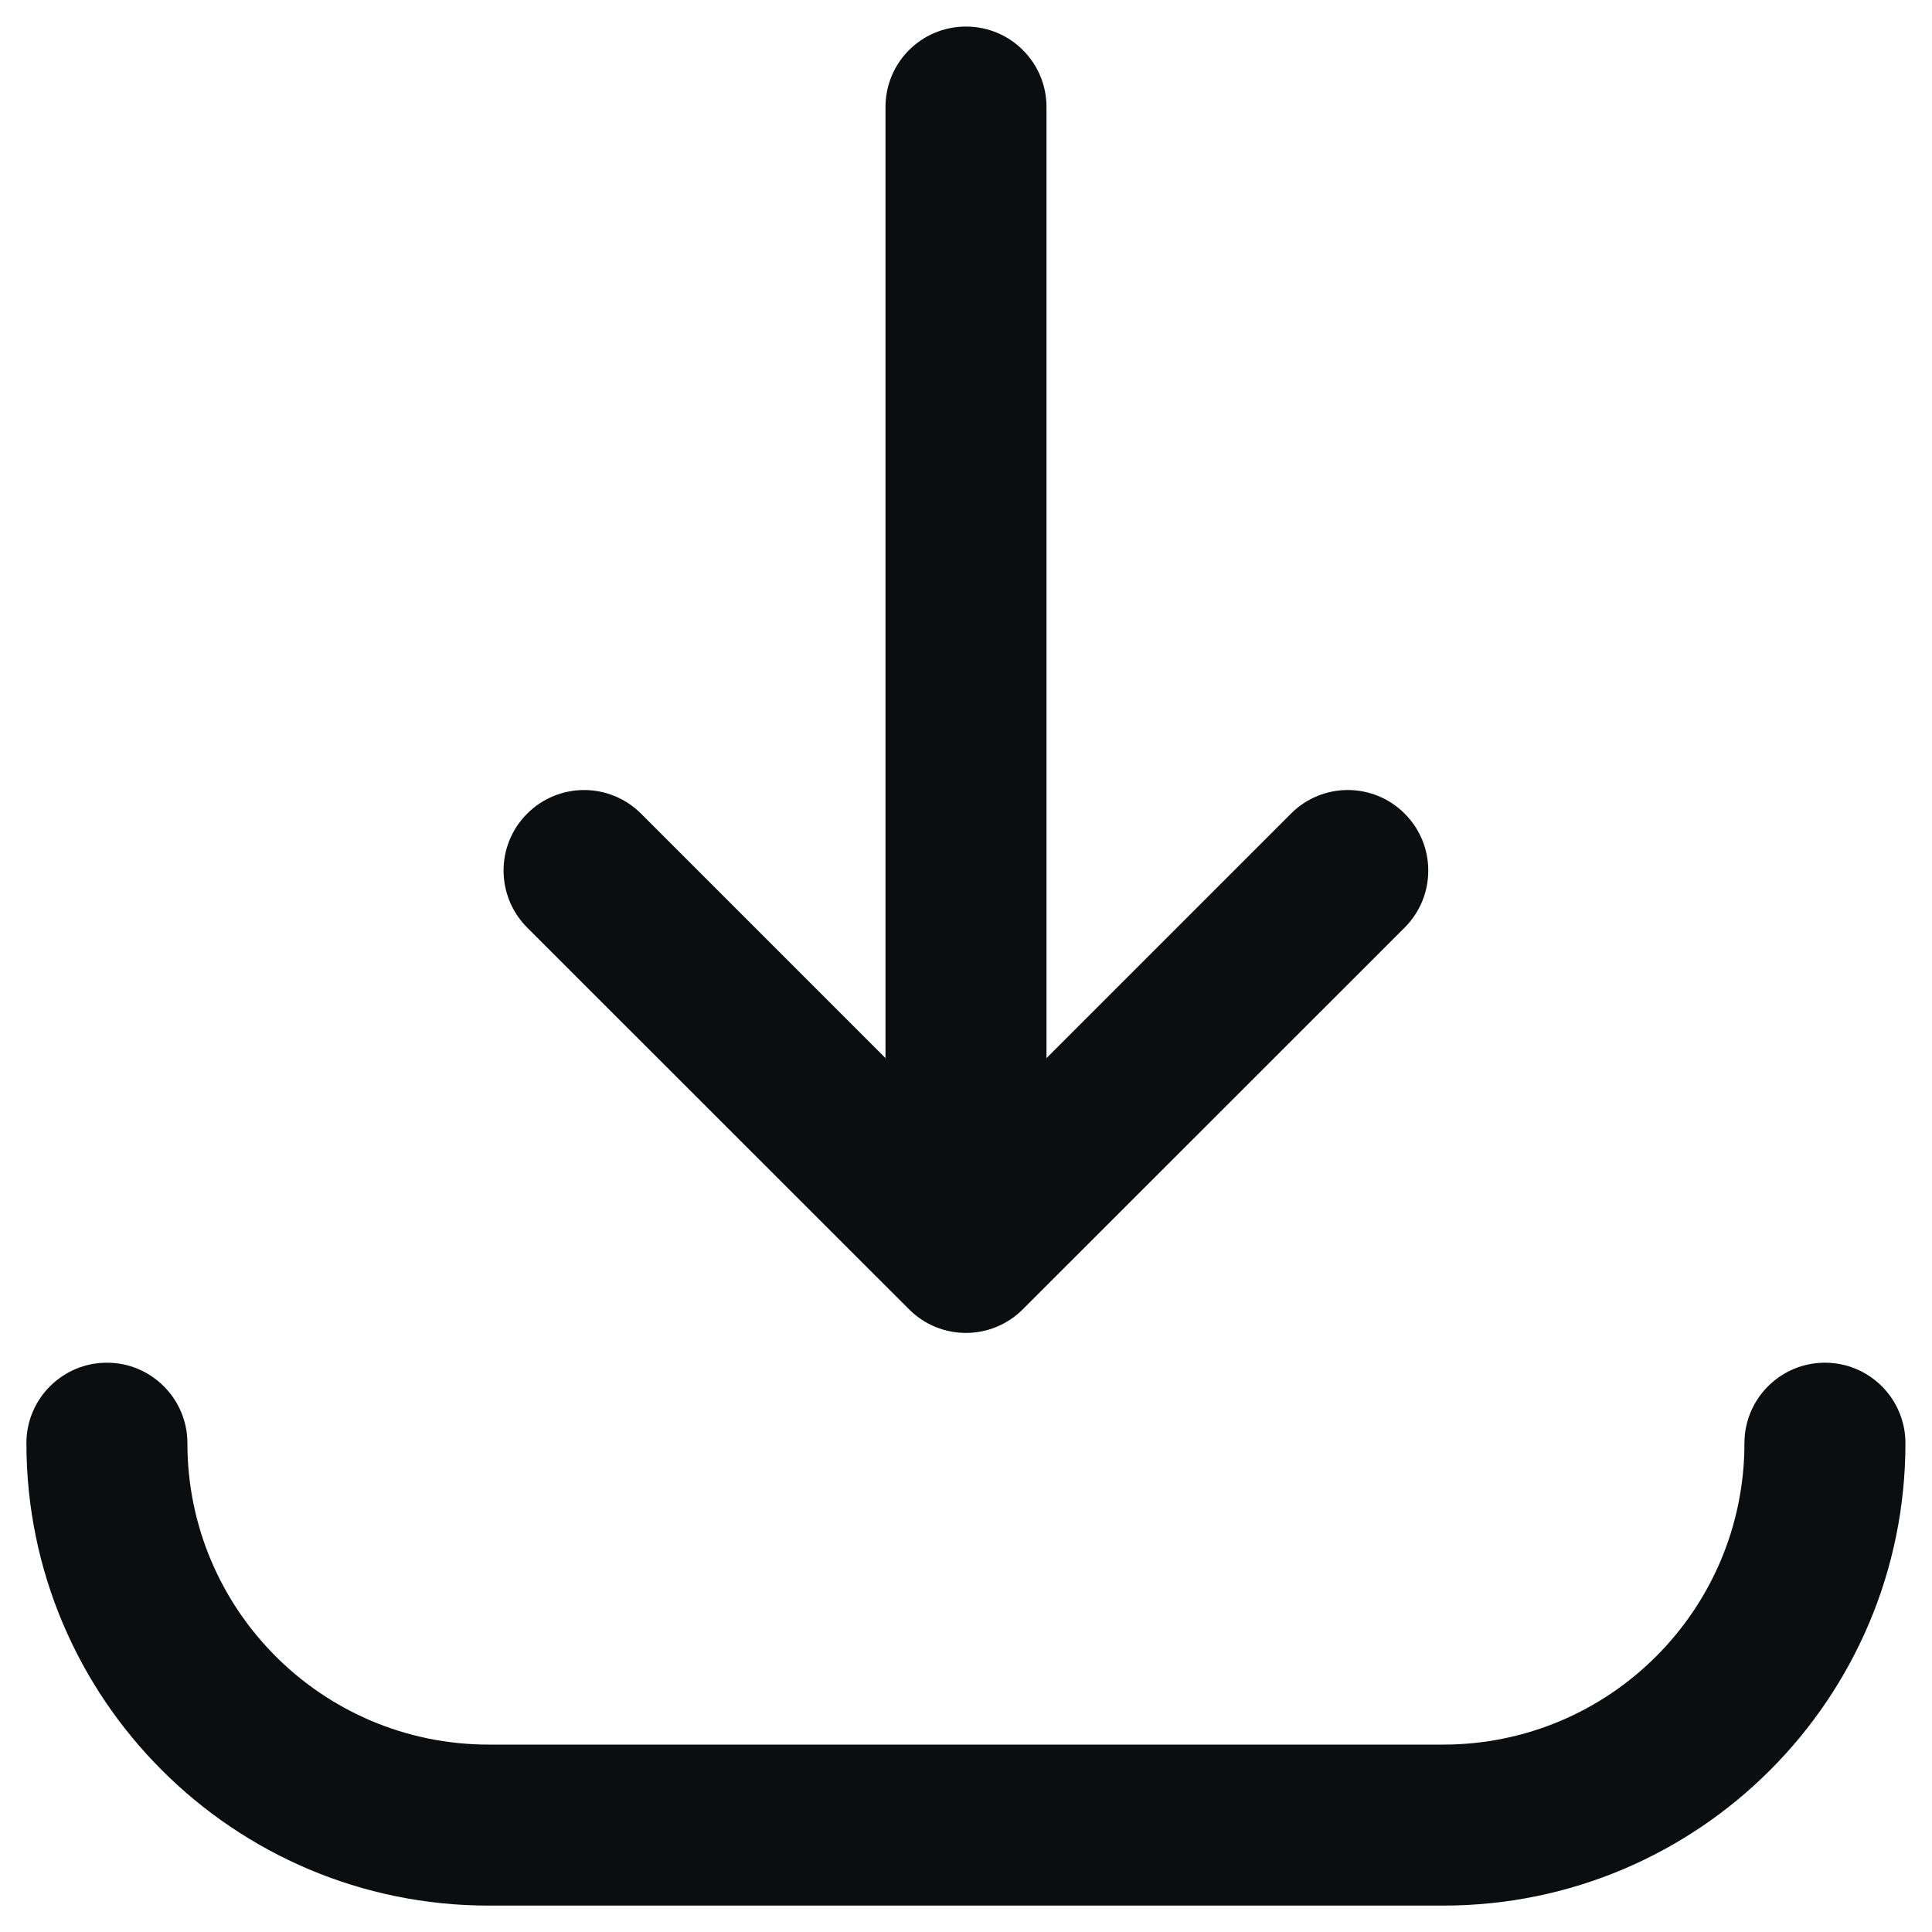
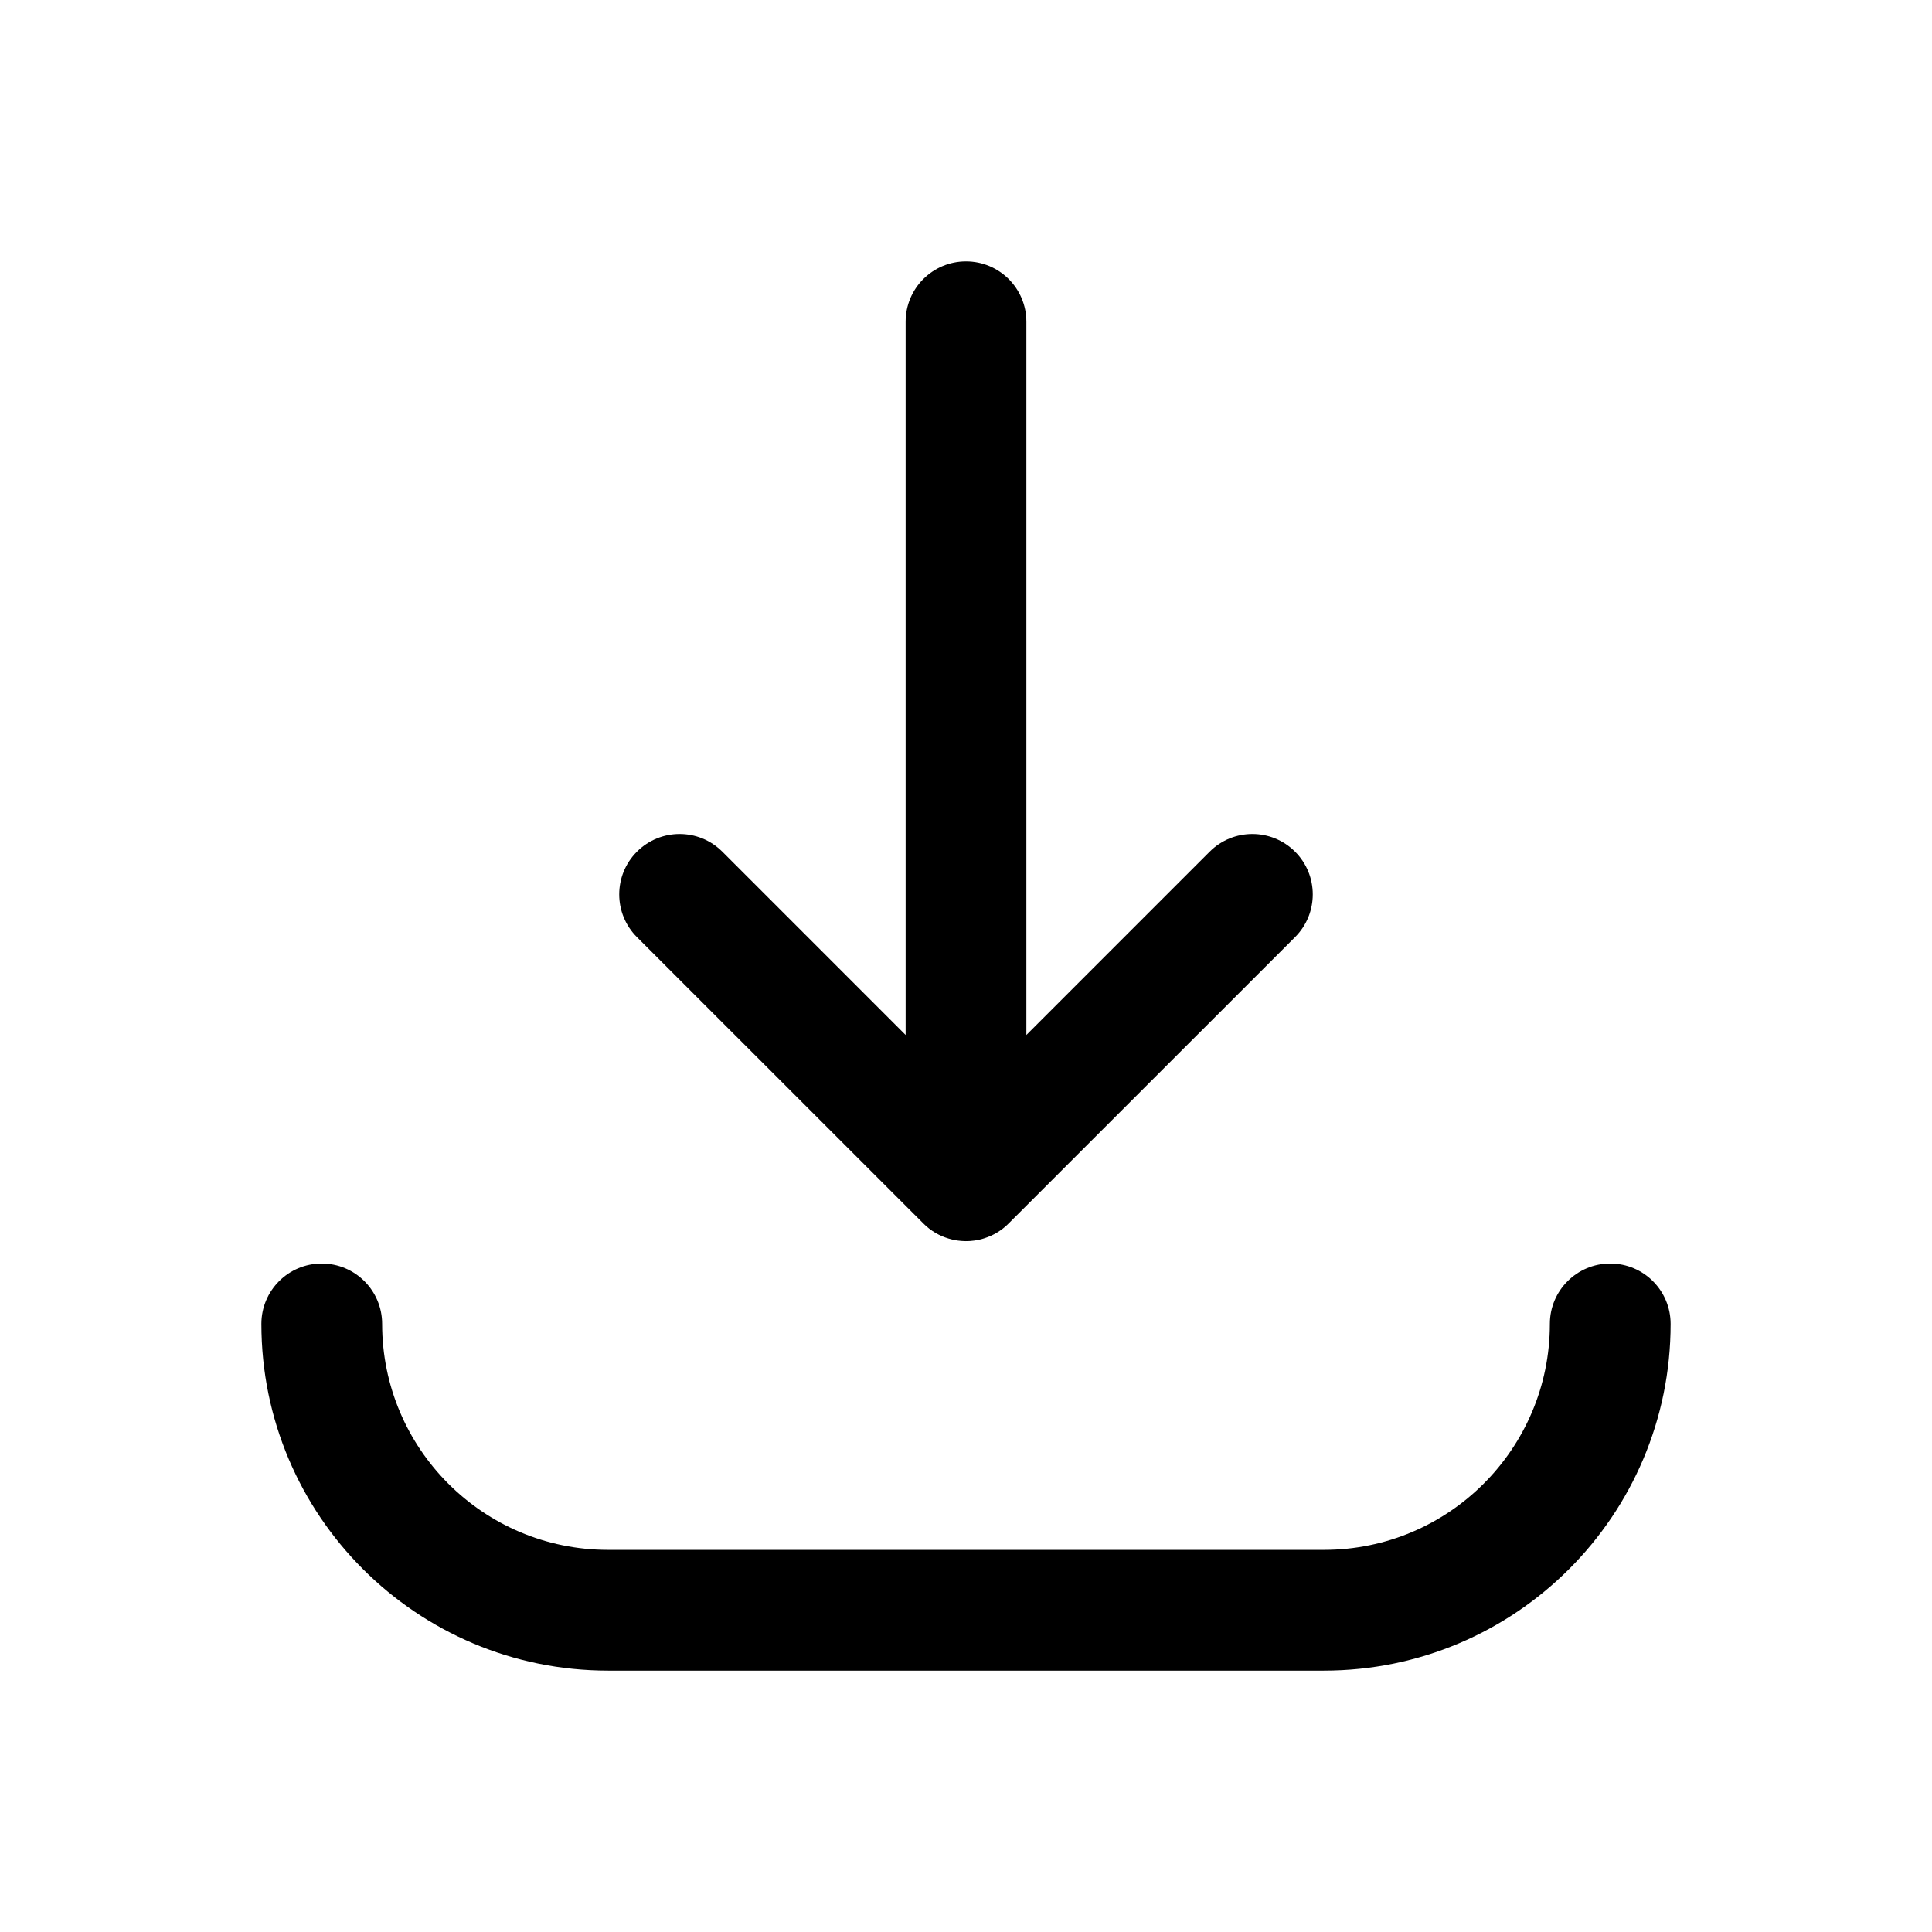
- <svg xmlns="http://www.w3.org/2000/svg" width="12" height="12" viewBox="0 0 12 12" fill="none">
-   <path fill-rule="evenodd" clip-rule="evenodd" d="M6 0.165C6.276 0.165 6.5 0.388 6.5 0.665V6.572L8.018 5.054C8.213 4.858 8.53 4.858 8.725 5.054C8.92 5.249 8.92 5.565 8.725 5.761L6.353 8.132C6.158 8.328 5.841 8.328 5.646 8.132L3.274 5.761C3.079 5.565 3.079 5.249 3.274 5.054C3.47 4.858 3.786 4.858 3.982 5.054L5.5 6.572V0.665C5.5 0.388 5.723 0.165 6 0.165ZM0.664 8.464C0.94 8.464 1.164 8.688 1.164 8.964C1.164 9.998 2.002 10.836 3.036 10.836H8.964C9.997 10.836 10.835 9.998 10.835 8.964C10.835 8.688 11.059 8.464 11.335 8.464C11.611 8.464 11.835 8.688 11.835 8.964C11.835 10.55 10.55 11.836 8.964 11.836H3.036C1.45 11.836 0.164 10.55 0.164 8.964C0.164 8.688 0.388 8.464 0.664 8.464Z" fill="#0B0D0F" />
+ <svg xmlns="http://www.w3.org/2000/svg" width="24" height="24" viewBox="0 0 24 24" fill="none">
+   <path d="M12 3.247C12.414 3.247 12.75 3.582 12.75 3.997V12.857L15.027 10.58C15.32 10.287 15.795 10.287 16.088 10.58C16.381 10.873 16.381 11.348 16.088 11.641L12.53 15.198C12.443 15.286 12.339 15.347 12.229 15.382C12.188 15.396 12.146 15.405 12.102 15.411C12.032 15.421 11.961 15.42 11.891 15.41C11.855 15.405 11.819 15.397 11.784 15.386C11.669 15.352 11.56 15.289 11.47 15.198L7.912 11.641C7.619 11.348 7.619 10.873 7.912 10.58C8.205 10.287 8.68 10.287 8.973 10.58L11.25 12.857V3.997C11.25 3.582 11.586 3.247 12 3.247Z" fill="black" />
+   <path d="M4.747 16.446C4.747 16.032 4.411 15.696 3.997 15.696C3.582 15.696 3.247 16.032 3.247 16.446C3.247 18.825 5.175 20.753 7.554 20.753H16.446C18.825 20.753 20.753 18.825 20.753 16.446C20.753 16.032 20.418 15.696 20.003 15.696C19.589 15.696 19.253 16.032 19.253 16.446C19.253 17.996 17.996 19.253 16.446 19.253H7.554C6.004 19.253 4.747 17.996 4.747 16.446Z" fill="black" />
</svg>
